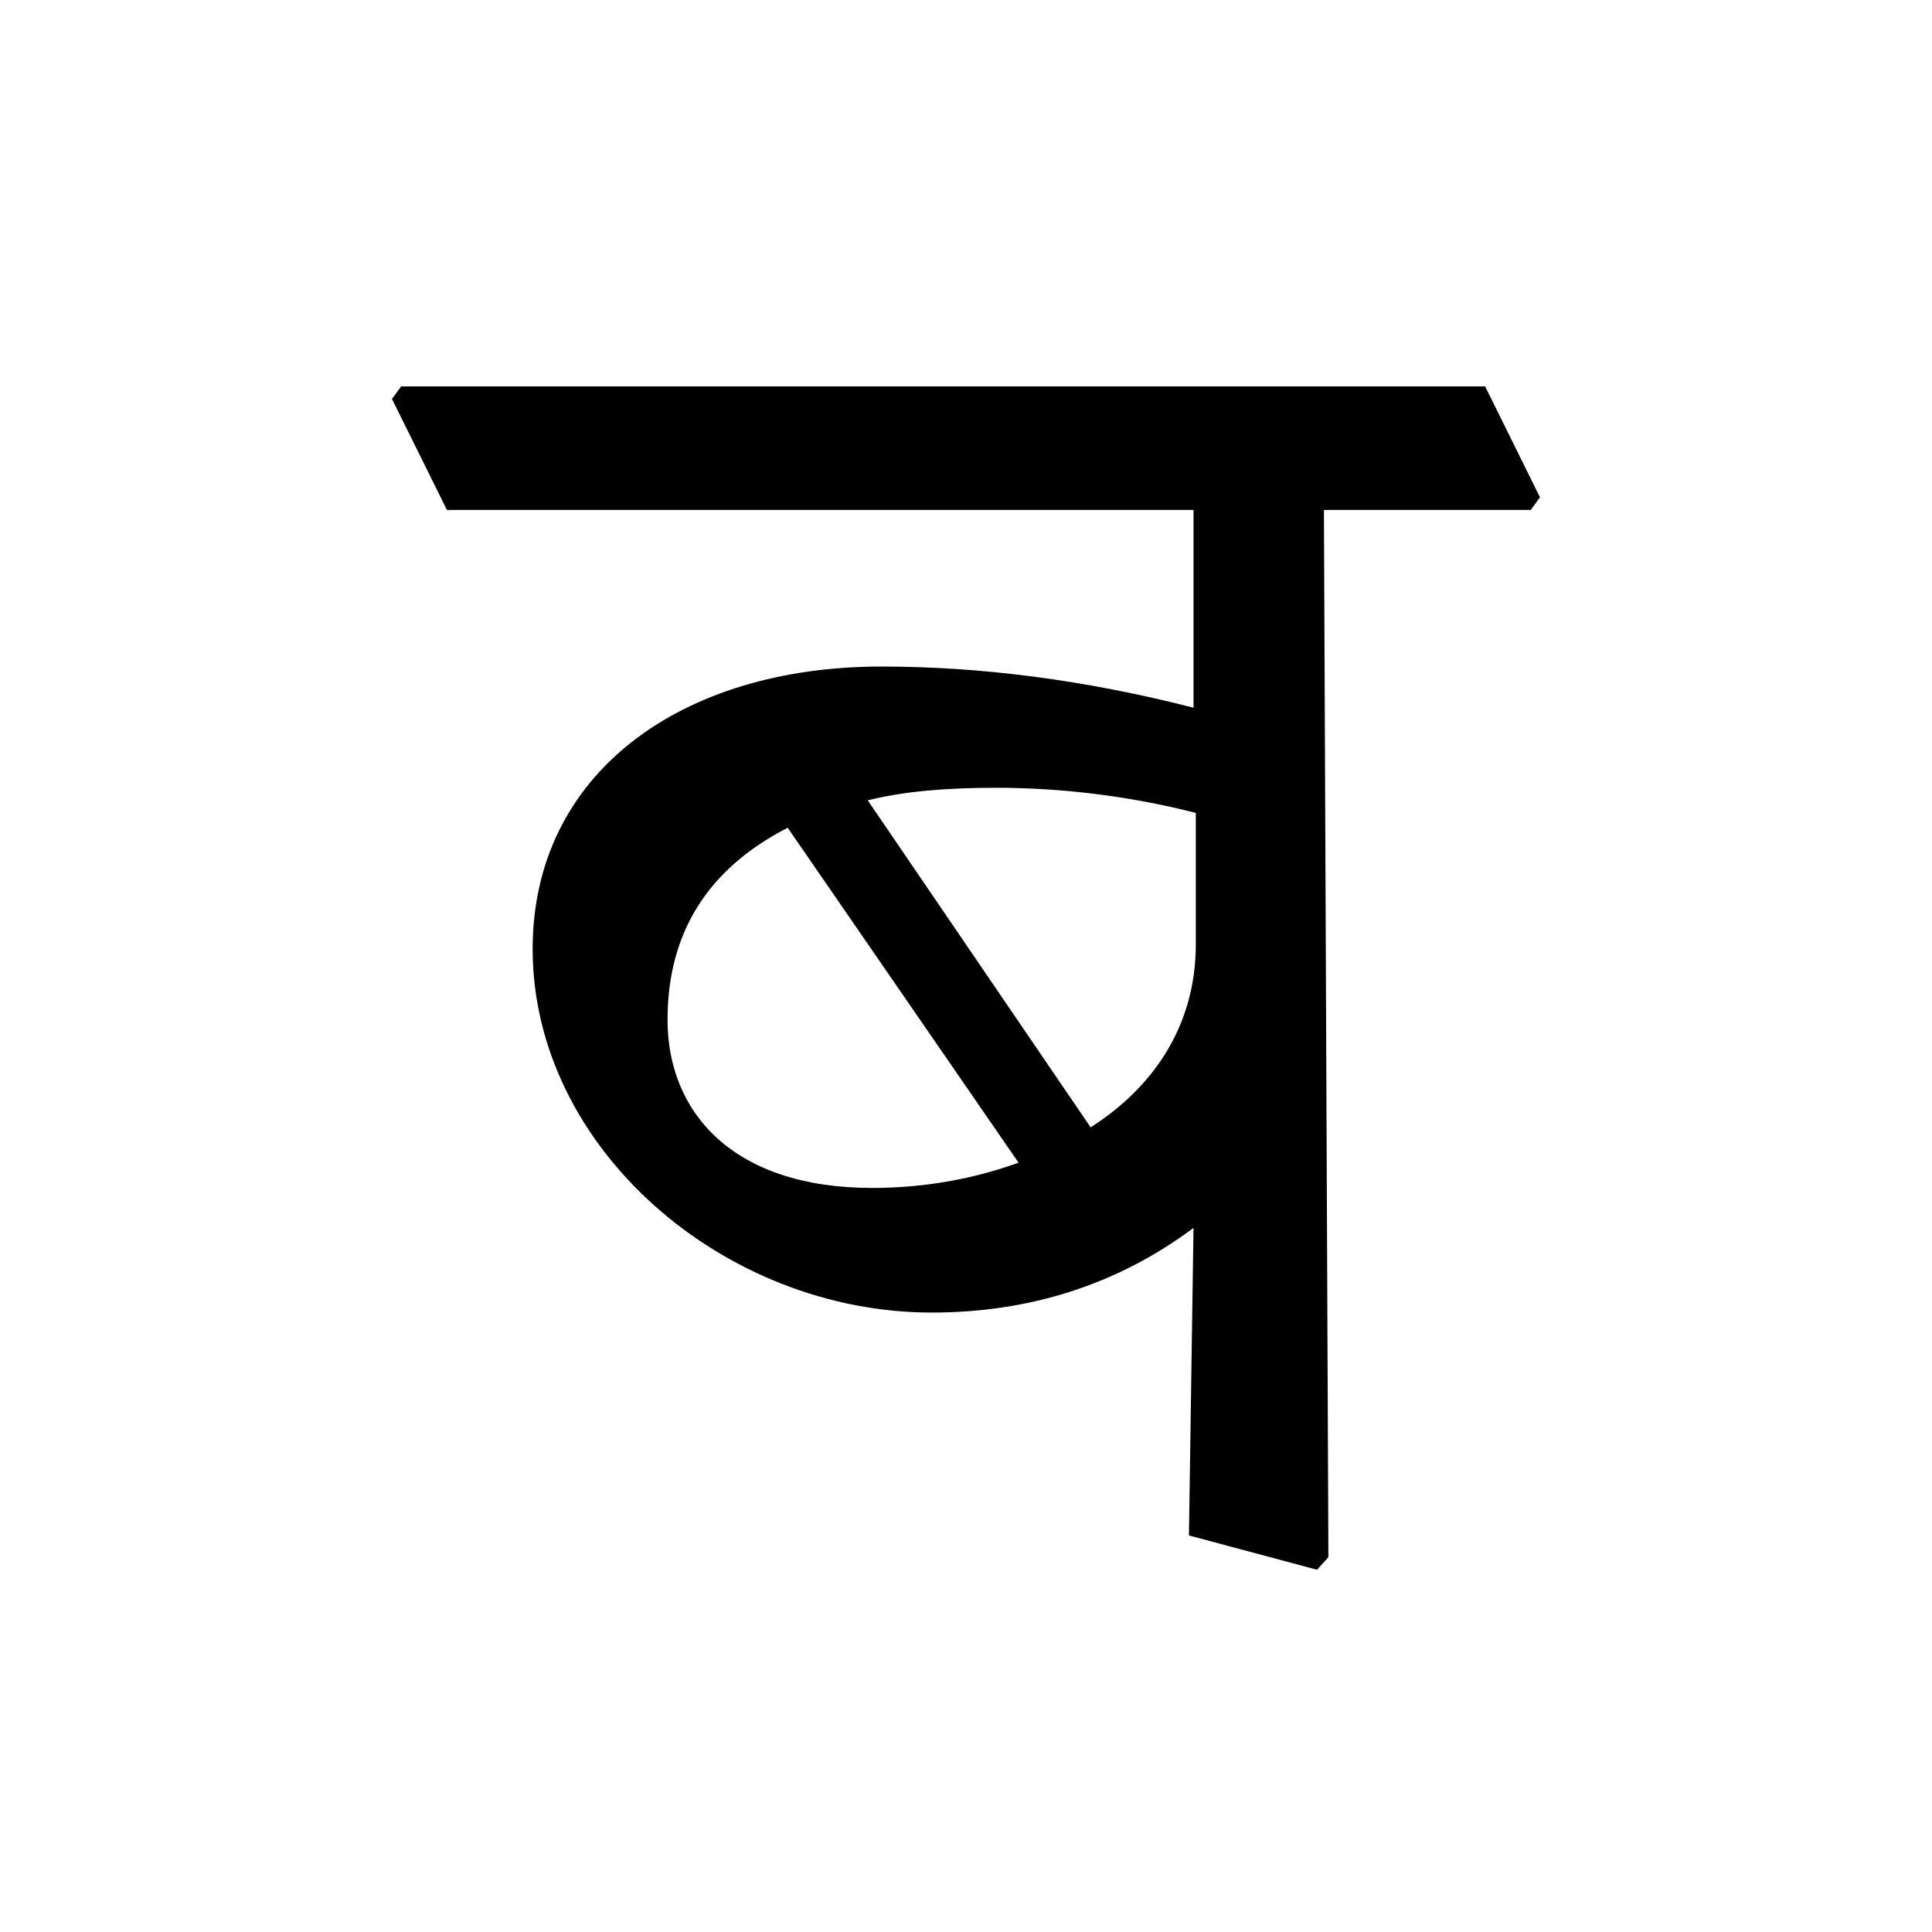
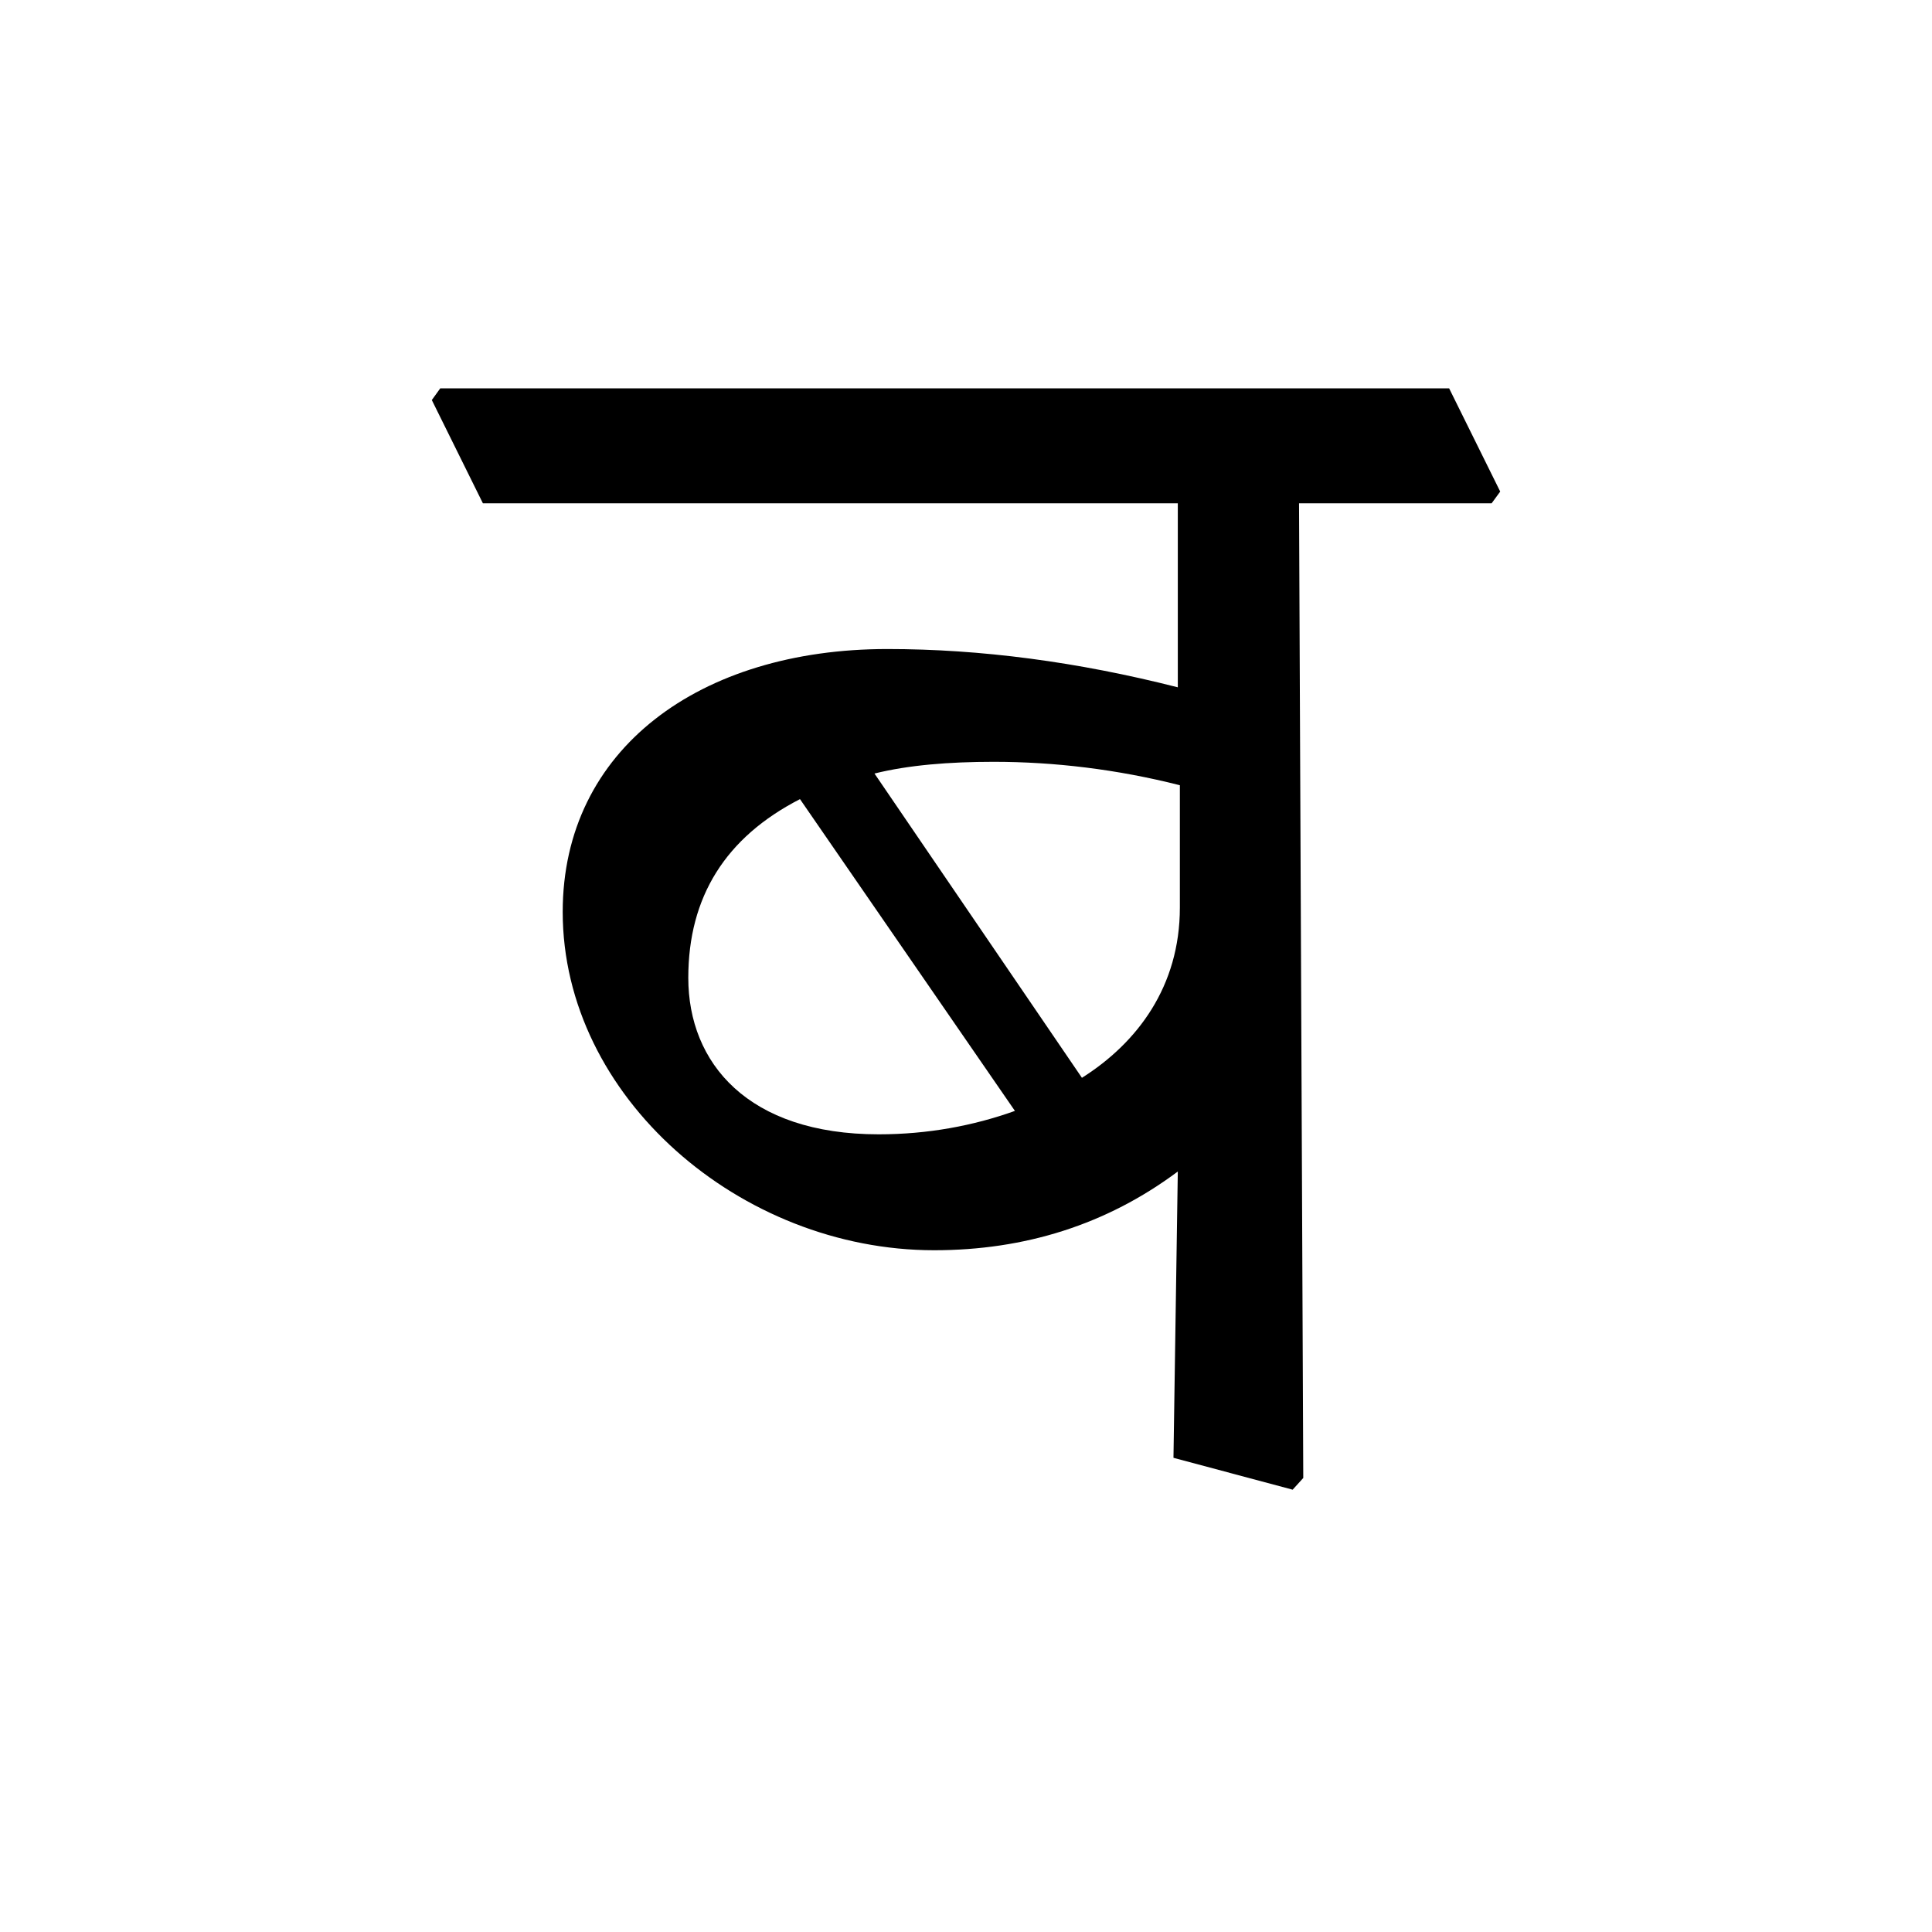
<svg xmlns="http://www.w3.org/2000/svg" xmlns:xlink="http://www.w3.org/1999/xlink" width="250px" height="250px" viewBox="0 0 250 250" y="0px" x="0px" enable-background="new 0 0 250 250">
  <defs>
    <symbol overflow="visible" id="2fe6d736a">
-       <path d="M0-135.516h96.61v25.594c-13.907-3.562-27.376-5.328-40.391-5.328-26.032 0-45.125 13.906-45.125 36.547 0 25.734 24.703 47.047 51.64 47.047 12.578 0 23.97-3.563 33.875-10.953l-.593 39.797 16.578 4.437L114.063 0l-.579-135.516h26.766l1.188-1.64-7.094-14.344H-5.922l-1.187 1.625zm54.453 37.578c4.734-1.187 10.344-1.624 16.563-1.624 8.437 0 17.156 1.03 25.89 3.25v17.015c0 10.938-5.922 18.781-13.61 23.672zM73.97-51.047c-5.766 2.078-12.125 3.266-18.938 3.266-18.187 0-26.484-9.922-26.484-21.75 0-11.25 5.187-19.531 15.547-24.86zm0 0" />
+       <path d="M0-126.125h89.922v23.813c-12.953-3.297-25.484-4.954-37.594-4.954-24.234 0-42 12.938-42 34.016 0 23.953 23 43.781 48.063 43.781 11.703 0 22.297-3.297 31.53-10.187L89.36-2.61l15.422 4.125L106.156 0l-.547-126.125h24.922l1.11-1.516L125.03-141H-5.516l-1.093 1.516zm50.672 34.969c4.406-1.094 9.64-1.516 15.422-1.516 7.844 0 15.969.969 24.094 3.031v15.829c0 10.203-5.5 17.5-12.672 22.03zM68.844-47.5c-5.36 1.922-11.281 3.031-17.625 3.031-16.938 0-24.64-9.234-24.64-20.25 0-10.469 4.812-18.172 14.452-23.125zm0 0" />
    </symbol>
  </defs>
-   <use xlink:href="#2fe6d736a" x="57.831" y="201.5" />
+   <use xlink:href="#2fe6d736a" x="62.486" y="191.25" />
</svg>
